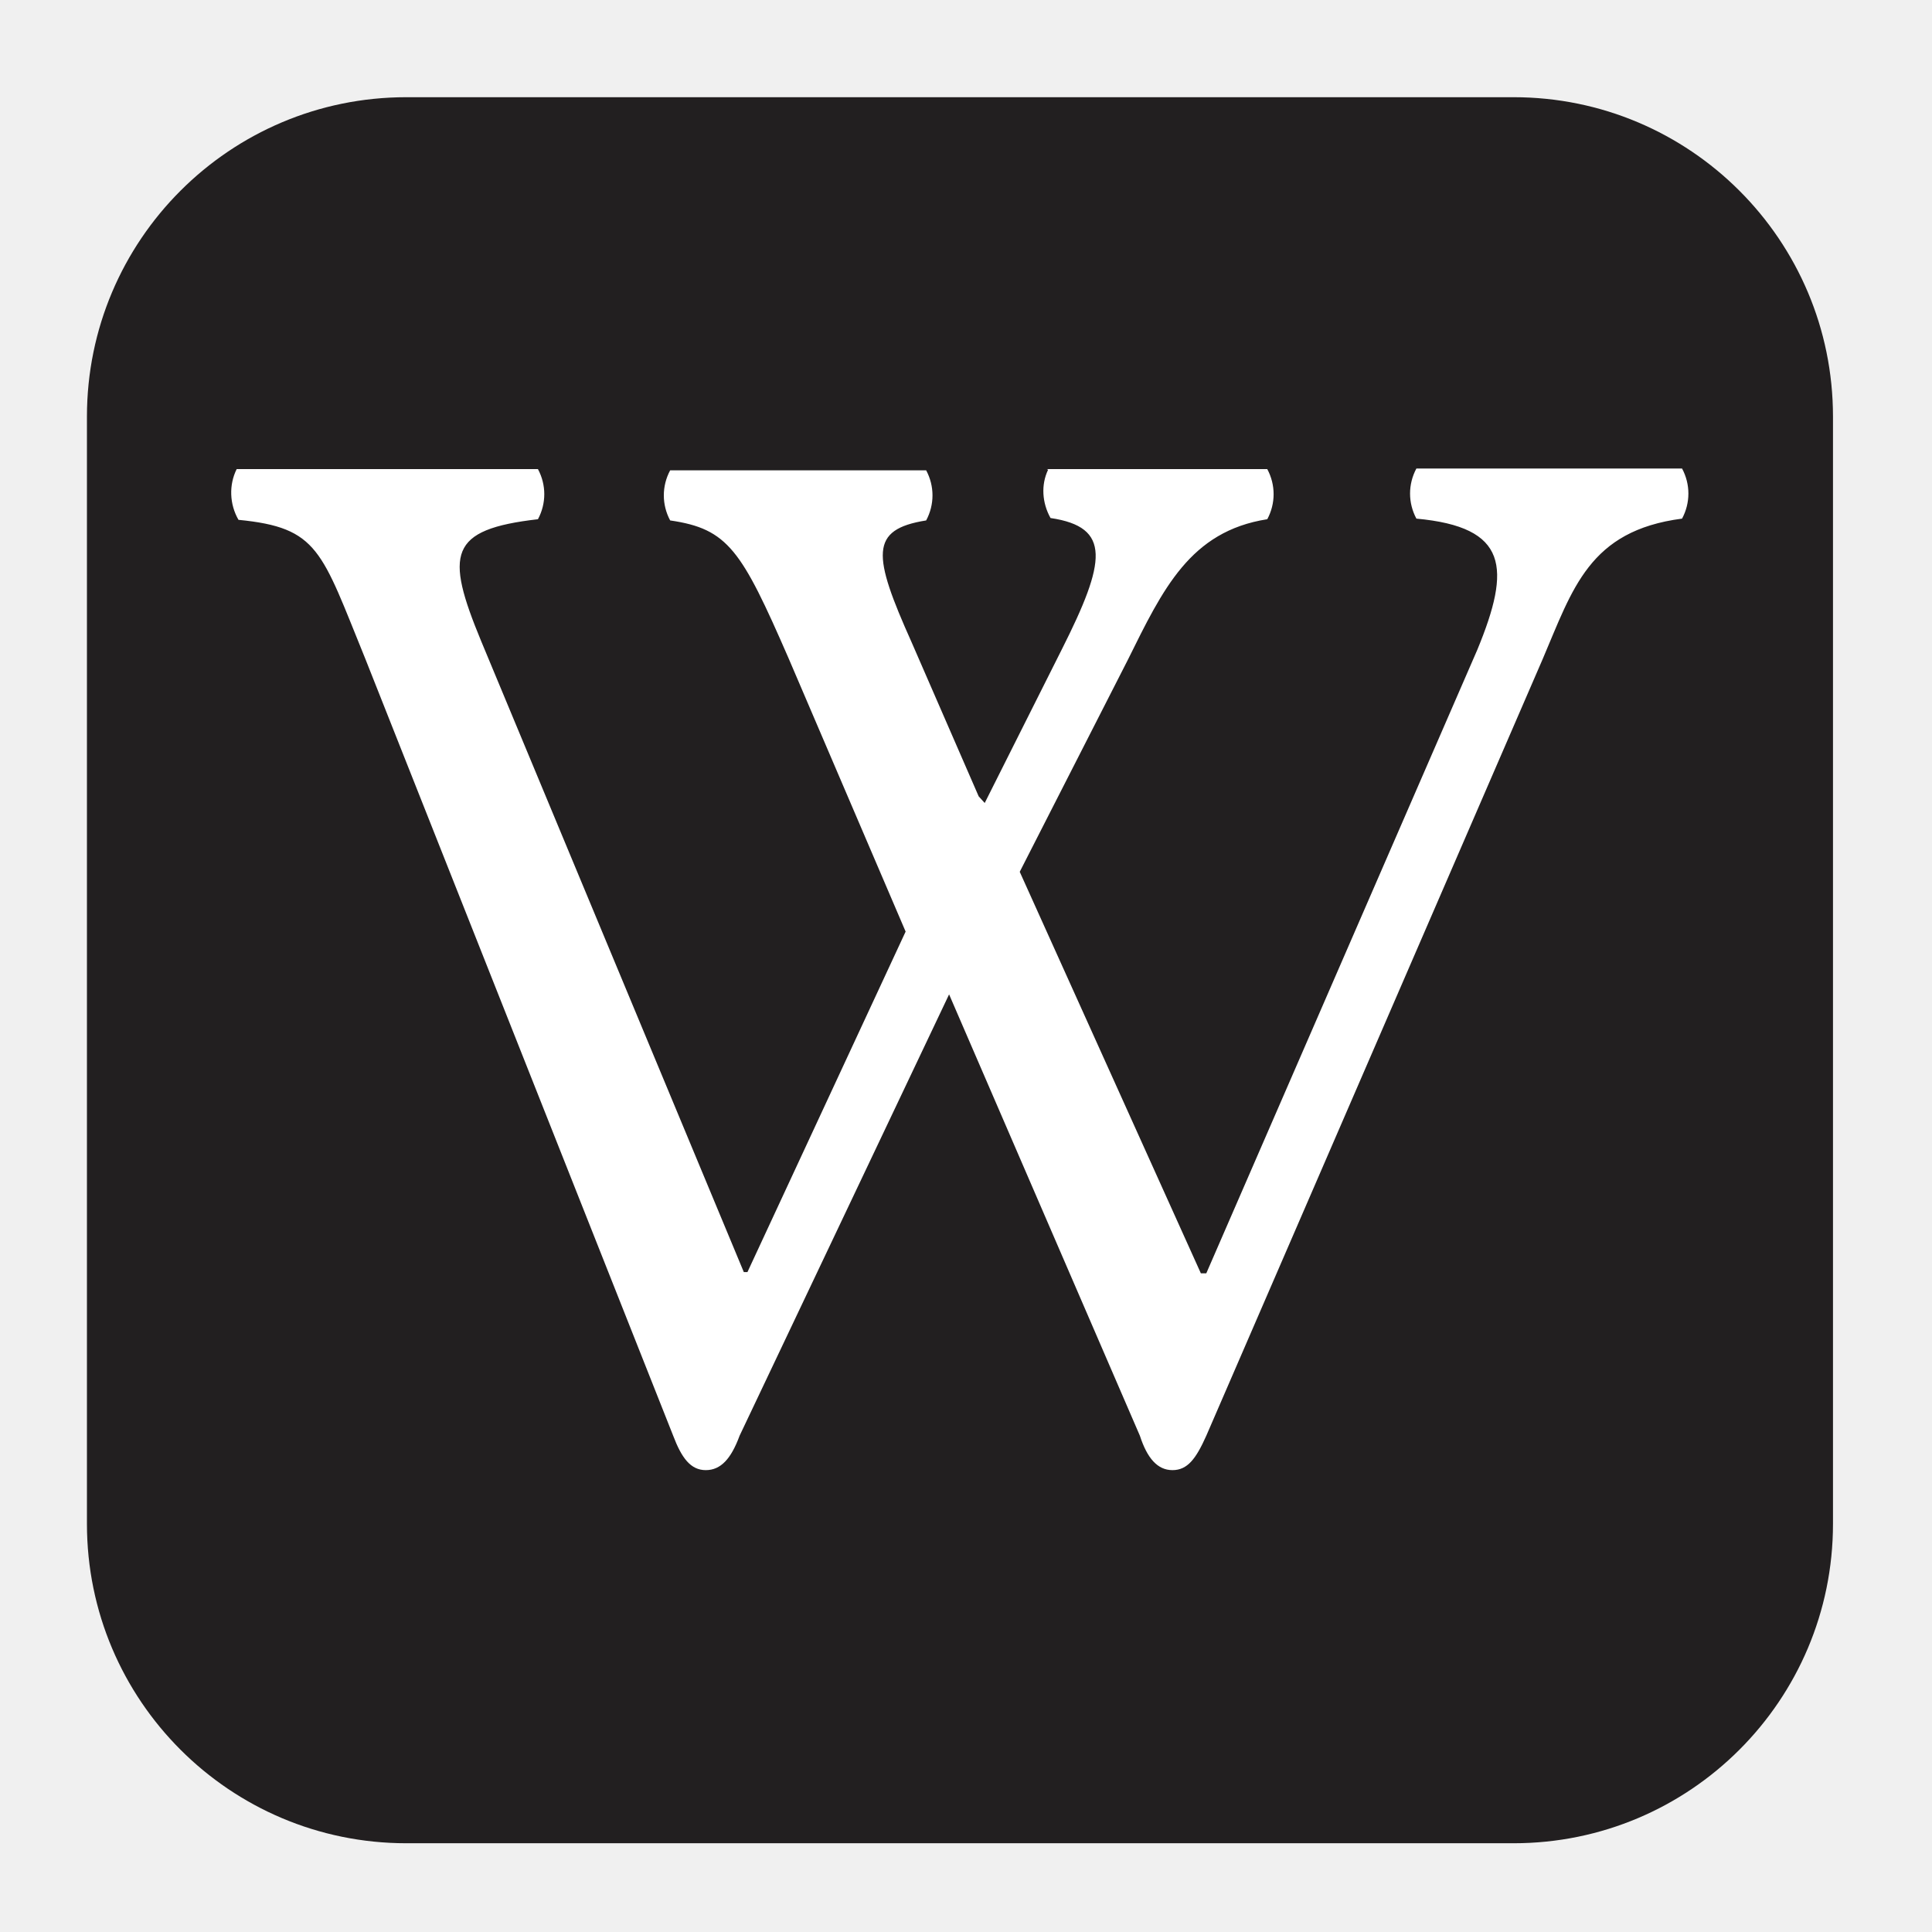
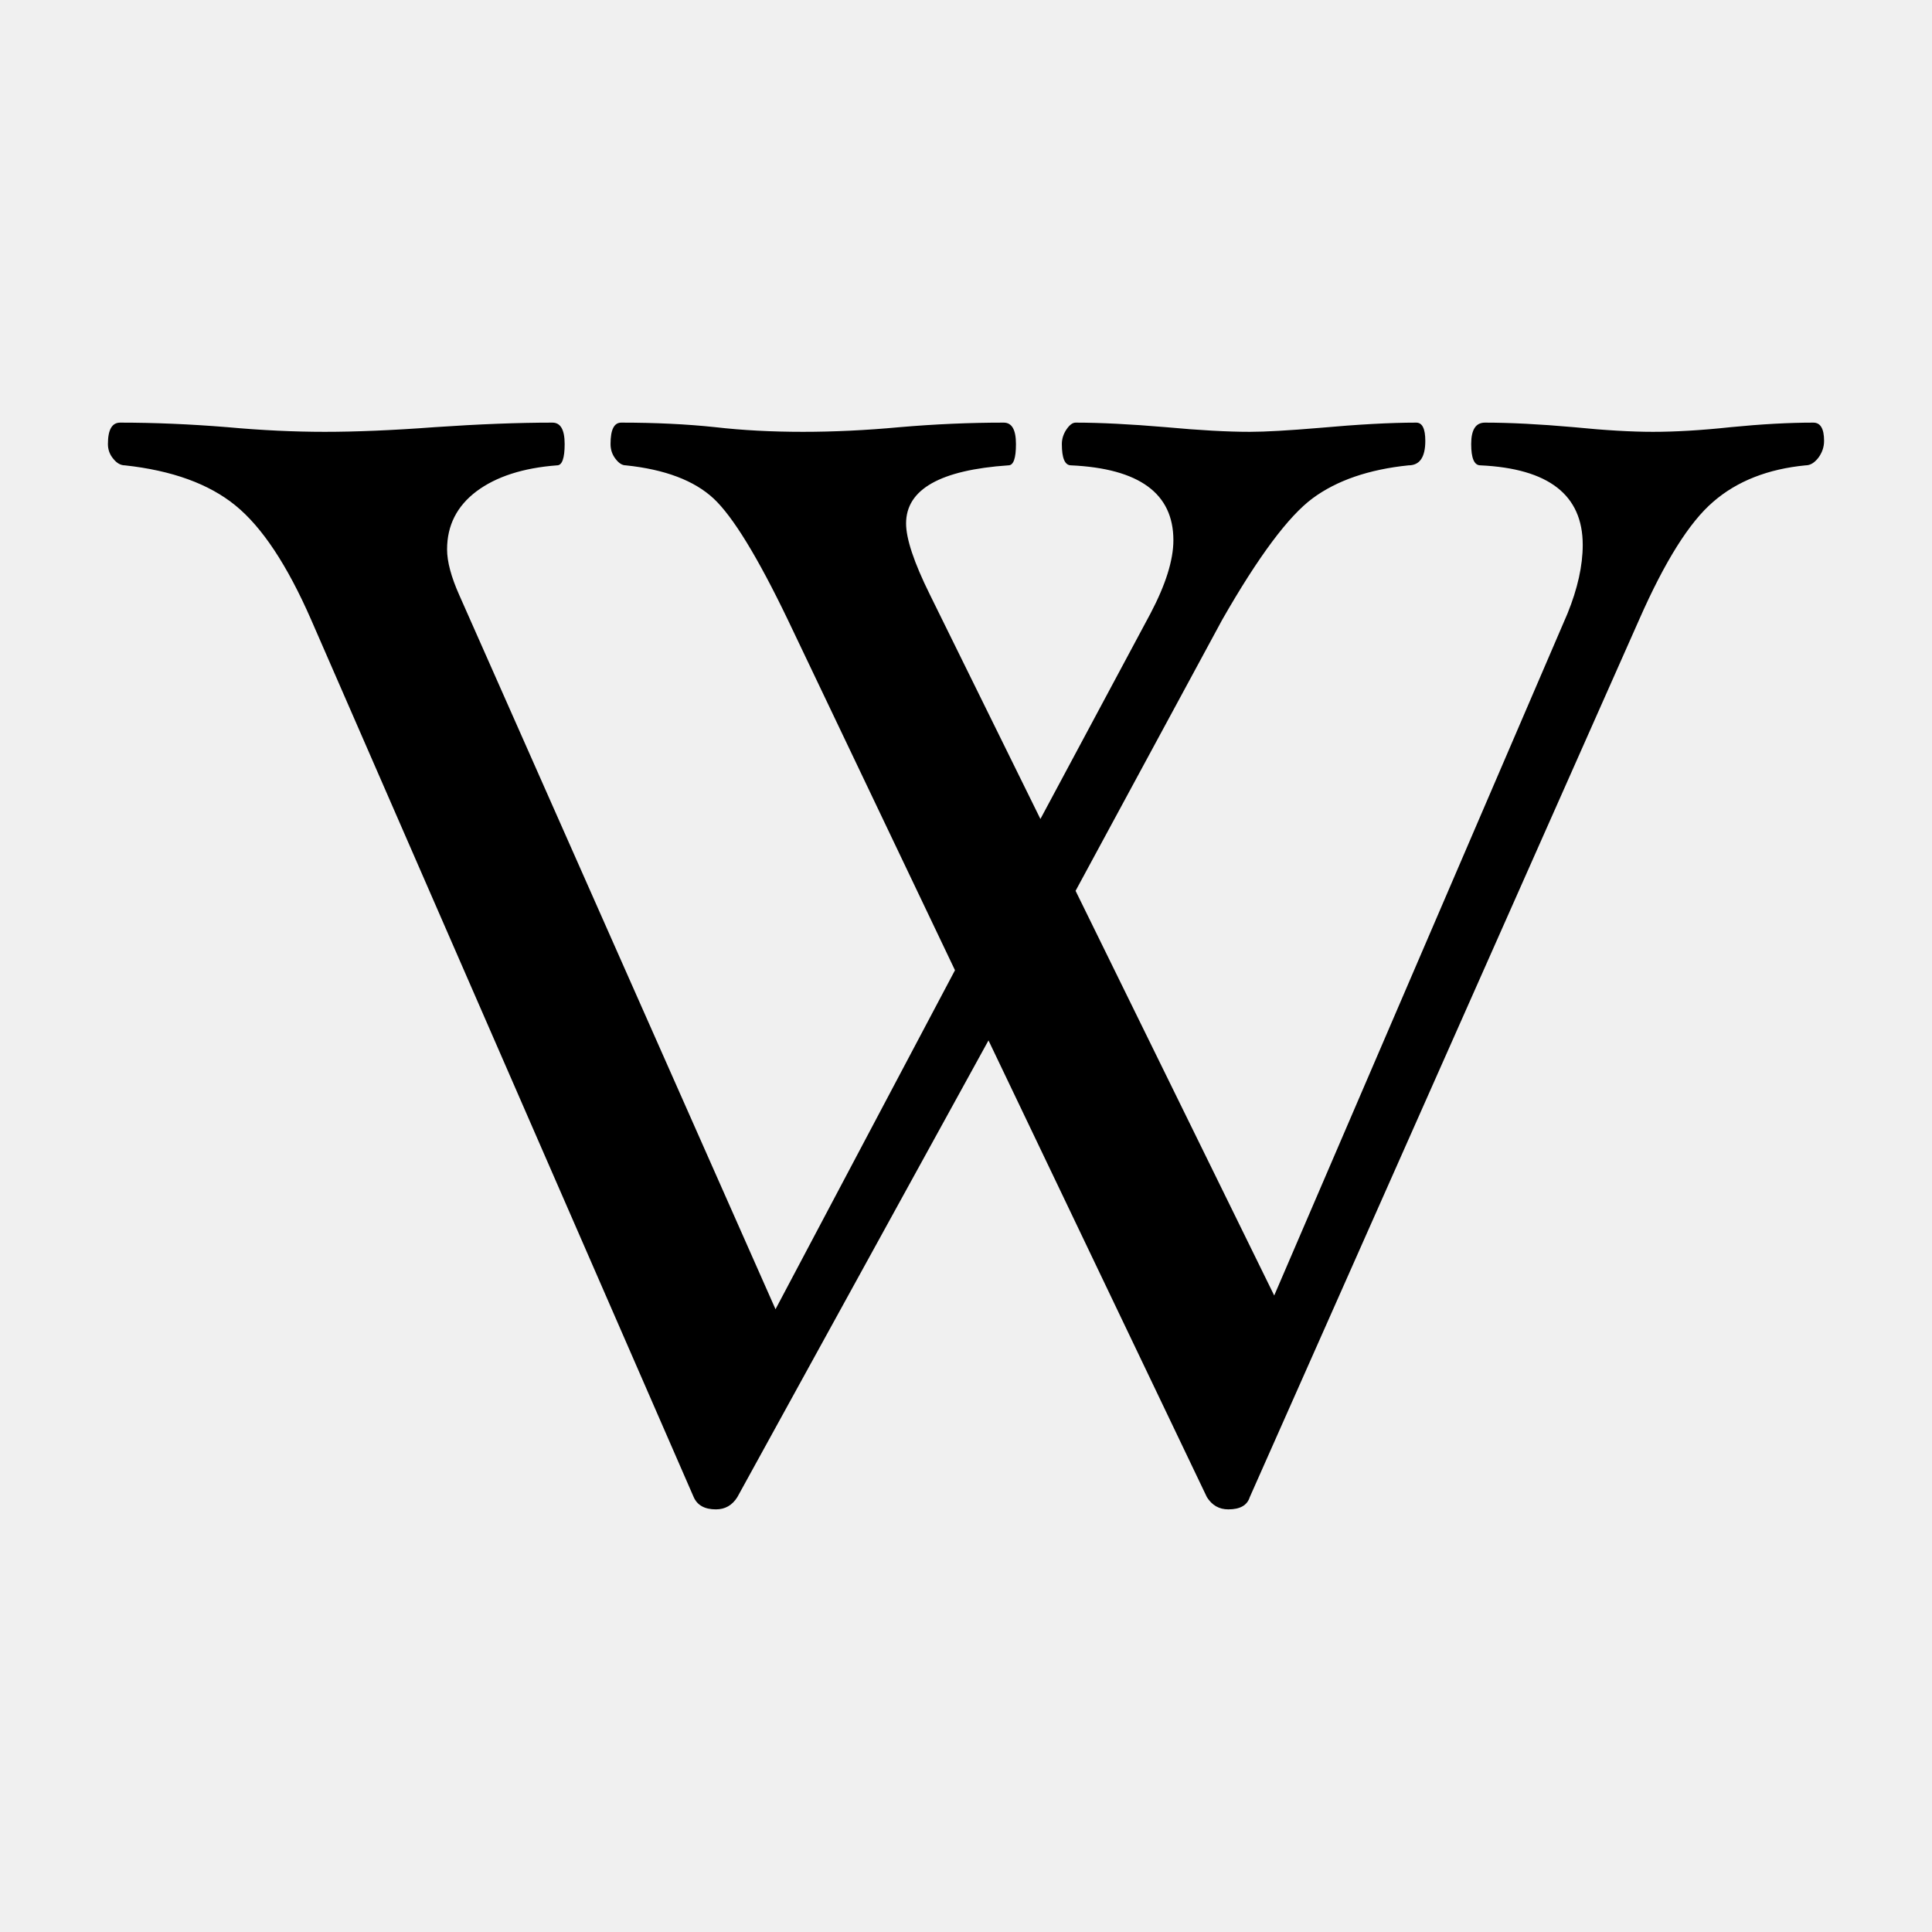
- <svg xmlns="http://www.w3.org/2000/svg" viewBox="0 0 32 32">
-   <defs>
-     <style>.cls-1{fill:#221f20;}.cls-2{fill:#fff;fill-rule:evenodd;}</style>
-   </defs>
-   <g id="shape">
-     <rect class="cls-1" x="1.44" y="1.61" width="28.92" height="28.92" rx="5.29" ry="5.29" />
-   </g>
-   <g id="logo">
-     <path class="cls-2" d="m17.34,7.77h3.65c.14.26.14.57,0,.83-1.28.2-1.73,1.16-2.31,2.33l-1.79,3.51,3,6.65h.09l4.49-10.33c.56-1.36.51-2.03-1.01-2.17-.14-.26-.14-.57,0-.83h4.4c.14.26.14.57,0,.83-1.54.2-1.81,1.16-2.31,2.33l-5.57,12.86c-.17.38-.31.57-.56.57s-.42-.2-.54-.57l-3.16-7.31-3.47,7.31c-.14.38-.31.57-.56.57s-.4-.2-.54-.57l-5.1-12.87c-.73-1.79-.77-2.17-2.1-2.3-.15-.26-.16-.58-.03-.84h4.99c.14.26.14.57,0,.83-1.48.17-1.54.57-.94,2.02l4.35,10.45h.06l2.62-5.64-1.94-4.53c-.78-1.79-1-2.14-1.96-2.28-.14-.26-.14-.57,0-.83h4.24c.14.26.14.57,0,.83-.94.15-.89.57-.24,2.02l1.11,2.55.1.11,1.28-2.55c.73-1.45.82-2.02-.19-2.17-.14-.25-.16-.55-.04-.8Z" />
-   </g>
+ <svg xmlns="http://www.w3.org/2000/svg" width="128" height="128" stroke-miterlimit="10" style="shape-rendering:geometricPrecision; fill-rule:evenodd">
+   <path d="M 120.85,29.21 C 120.85,29.62 120.72,29.99 120.47,30.33 C 120.21,30.66 119.94,30.83 119.63,30.83 C 117.14,31.07 115.09,31.87 113.51,33.24 C 111.92,34.6 110.29,37.21 108.6,41.05 L 82.8,99.19 C 82.63,99.73 82.16,100 81.38,100 C 80.77,100 80.3,99.73 79.96,99.19 L 65.49,68.93 L 48.85,99.19 C 48.51,99.73 48.04,100 47.43,100 C 46.69,100 46.2,99.73 45.96,99.19 L 20.61,41.05 C 19.03,37.44 17.36,34.92 15.6,33.49 C 13.85,32.06 11.4,31.17 8.27,30.83 C 8,30.83 7.74,30.69 7.51,30.4 C 7.27,30.12 7.15,29.79 7.15,29.42 C 7.15,28.47 7.42,28 7.96,28 C 10.22,28 12.58,28.1 15.05,28.3 C 17.34,28.51 19.5,28.61 21.52,28.61 C 23.58,28.61 26.01,28.51 28.81,28.3 C 31.74,28.1 34.34,28 36.6,28 C 37.14,28 37.41,28.47 37.41,29.42 C 37.41,30.36 37.24,30.83 36.91,30.83 C 34.65,31 32.87,31.58 31.57,32.55 C 30.27,33.53 29.62,34.81 29.62,36.4 C 29.62,37.21 29.89,38.22 30.43,39.43 L 51.38,86.74 L 63.27,64.28 L 52.19,41.05 C 50.2,36.91 48.56,34.23 47.28,33.03 C 46,31.84 44.06,31.1 41.46,30.83 C 41.22,30.83 41,30.69 40.78,30.4 C 40.56,30.12 40.45,29.79 40.45,29.42 C 40.45,28.47 40.68,28 41.16,28 C 43.42,28 45.49,28.1 47.38,28.3 C 49.2,28.51 51.14,28.61 53.2,28.61 C 55.22,28.61 57.36,28.51 59.62,28.3 C 61.95,28.1 64.24,28 66.5,28 C 67.04,28 67.31,28.47 67.31,29.42 C 67.31,30.36 67.15,30.83 66.81,30.83 C 62.29,31.14 60.03,32.42 60.03,34.68 C 60.03,35.69 60.55,37.26 61.6,39.38 L 68.93,54.26 L 76.22,40.65 C 77.23,38.73 77.74,37.11 77.74,35.79 C 77.74,32.69 75.48,31.04 70.96,30.83 C 70.55,30.83 70.35,30.36 70.35,29.42 C 70.35,29.08 70.45,28.76 70.65,28.46 C 70.86,28.15 71.06,28 71.26,28 C 72.88,28 74.87,28.1 77.23,28.3 C 79.49,28.51 81.35,28.61 82.8,28.61 C 83.84,28.61 85.38,28.52 87.4,28.35 C 89.96,28.12 92.11,28 93.83,28 C 94.23,28 94.43,28.4 94.43,29.21 C 94.43,30.29 94.06,30.83 93.32,30.83 C 90.69,31.1 88.57,31.83 86.97,33.01 C 85.37,34.19 83.37,36.87 80.98,41.05 L 71.26,59.02 L 84.42,85.83 L 103.85,40.65 C 104.52,39 104.86,37.48 104.86,36.1 C 104.86,32.79 102.6,31.04 98.08,30.83 C 97.67,30.83 97.47,30.36 97.47,29.42 C 97.47,28.47 97.77,28 98.38,28 C 100.03,28 101.99,28.1 104.25,28.3 C 106.34,28.51 108.1,28.61 109.51,28.61 C 111,28.61 112.72,28.51 114.67,28.3 C 116.7,28.1 118.52,28 120.14,28 C 120.61,28 120.85,28.4 120.85,29.21 z" />
</svg>
